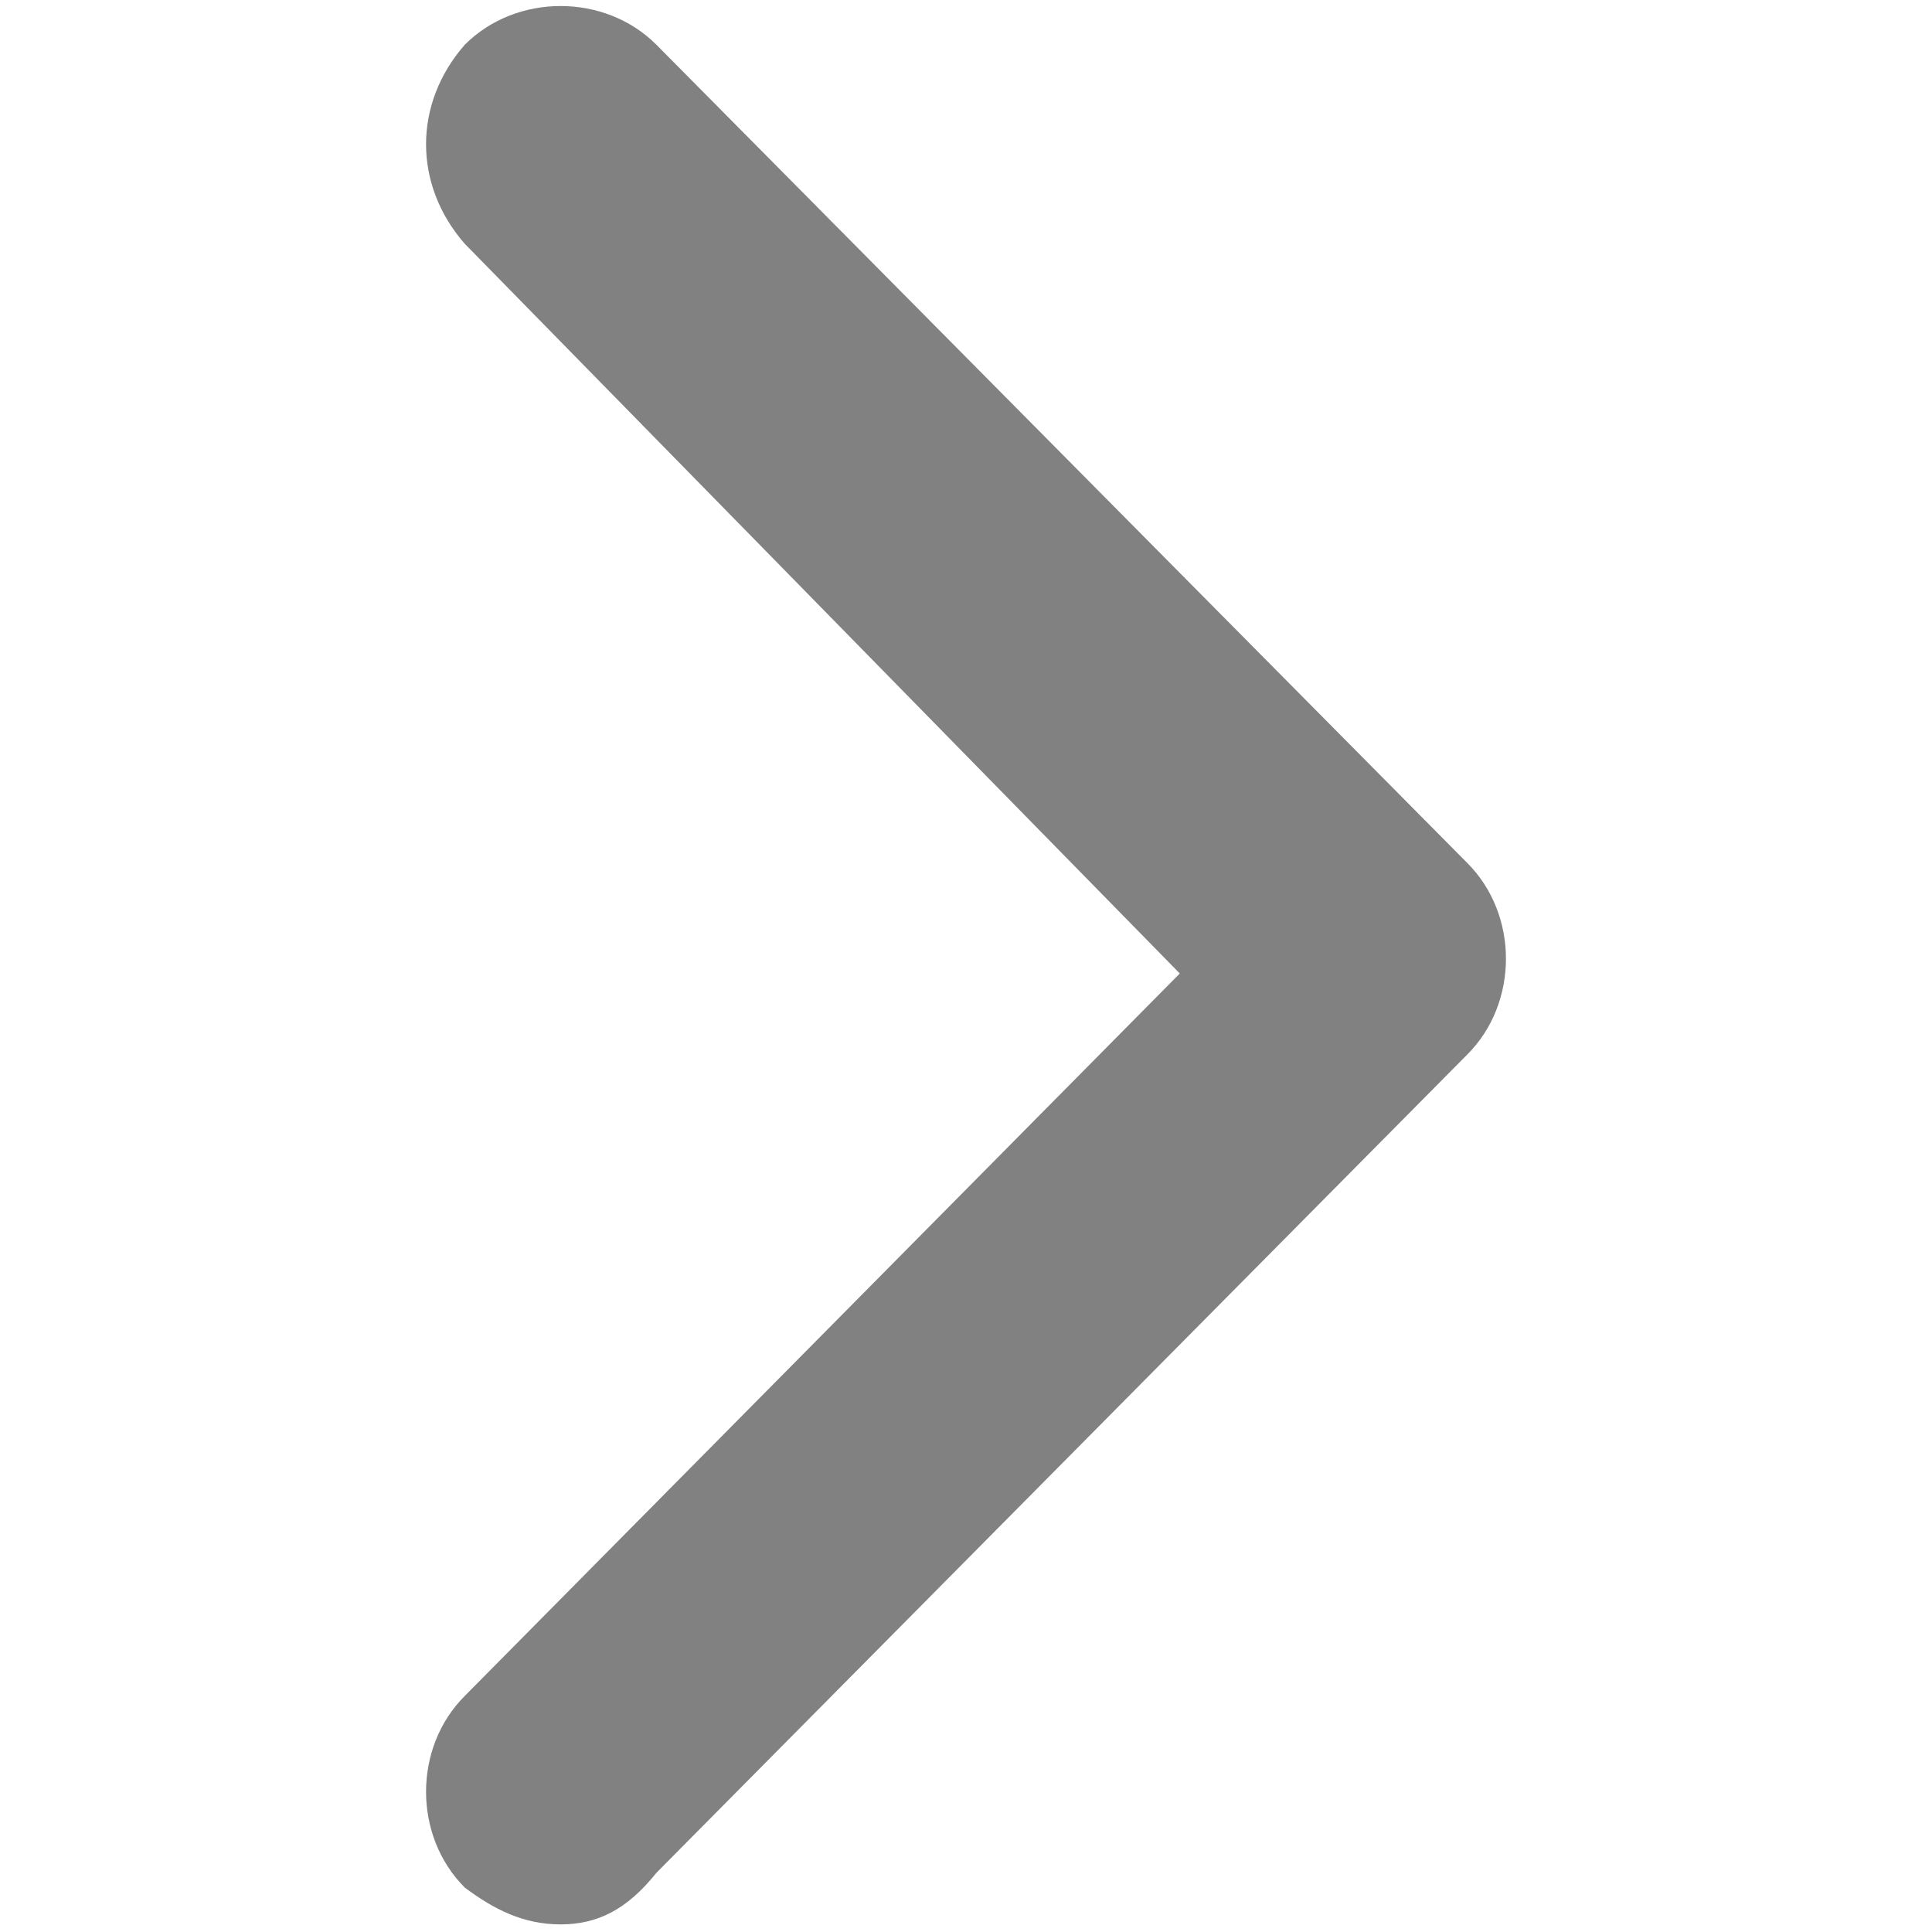
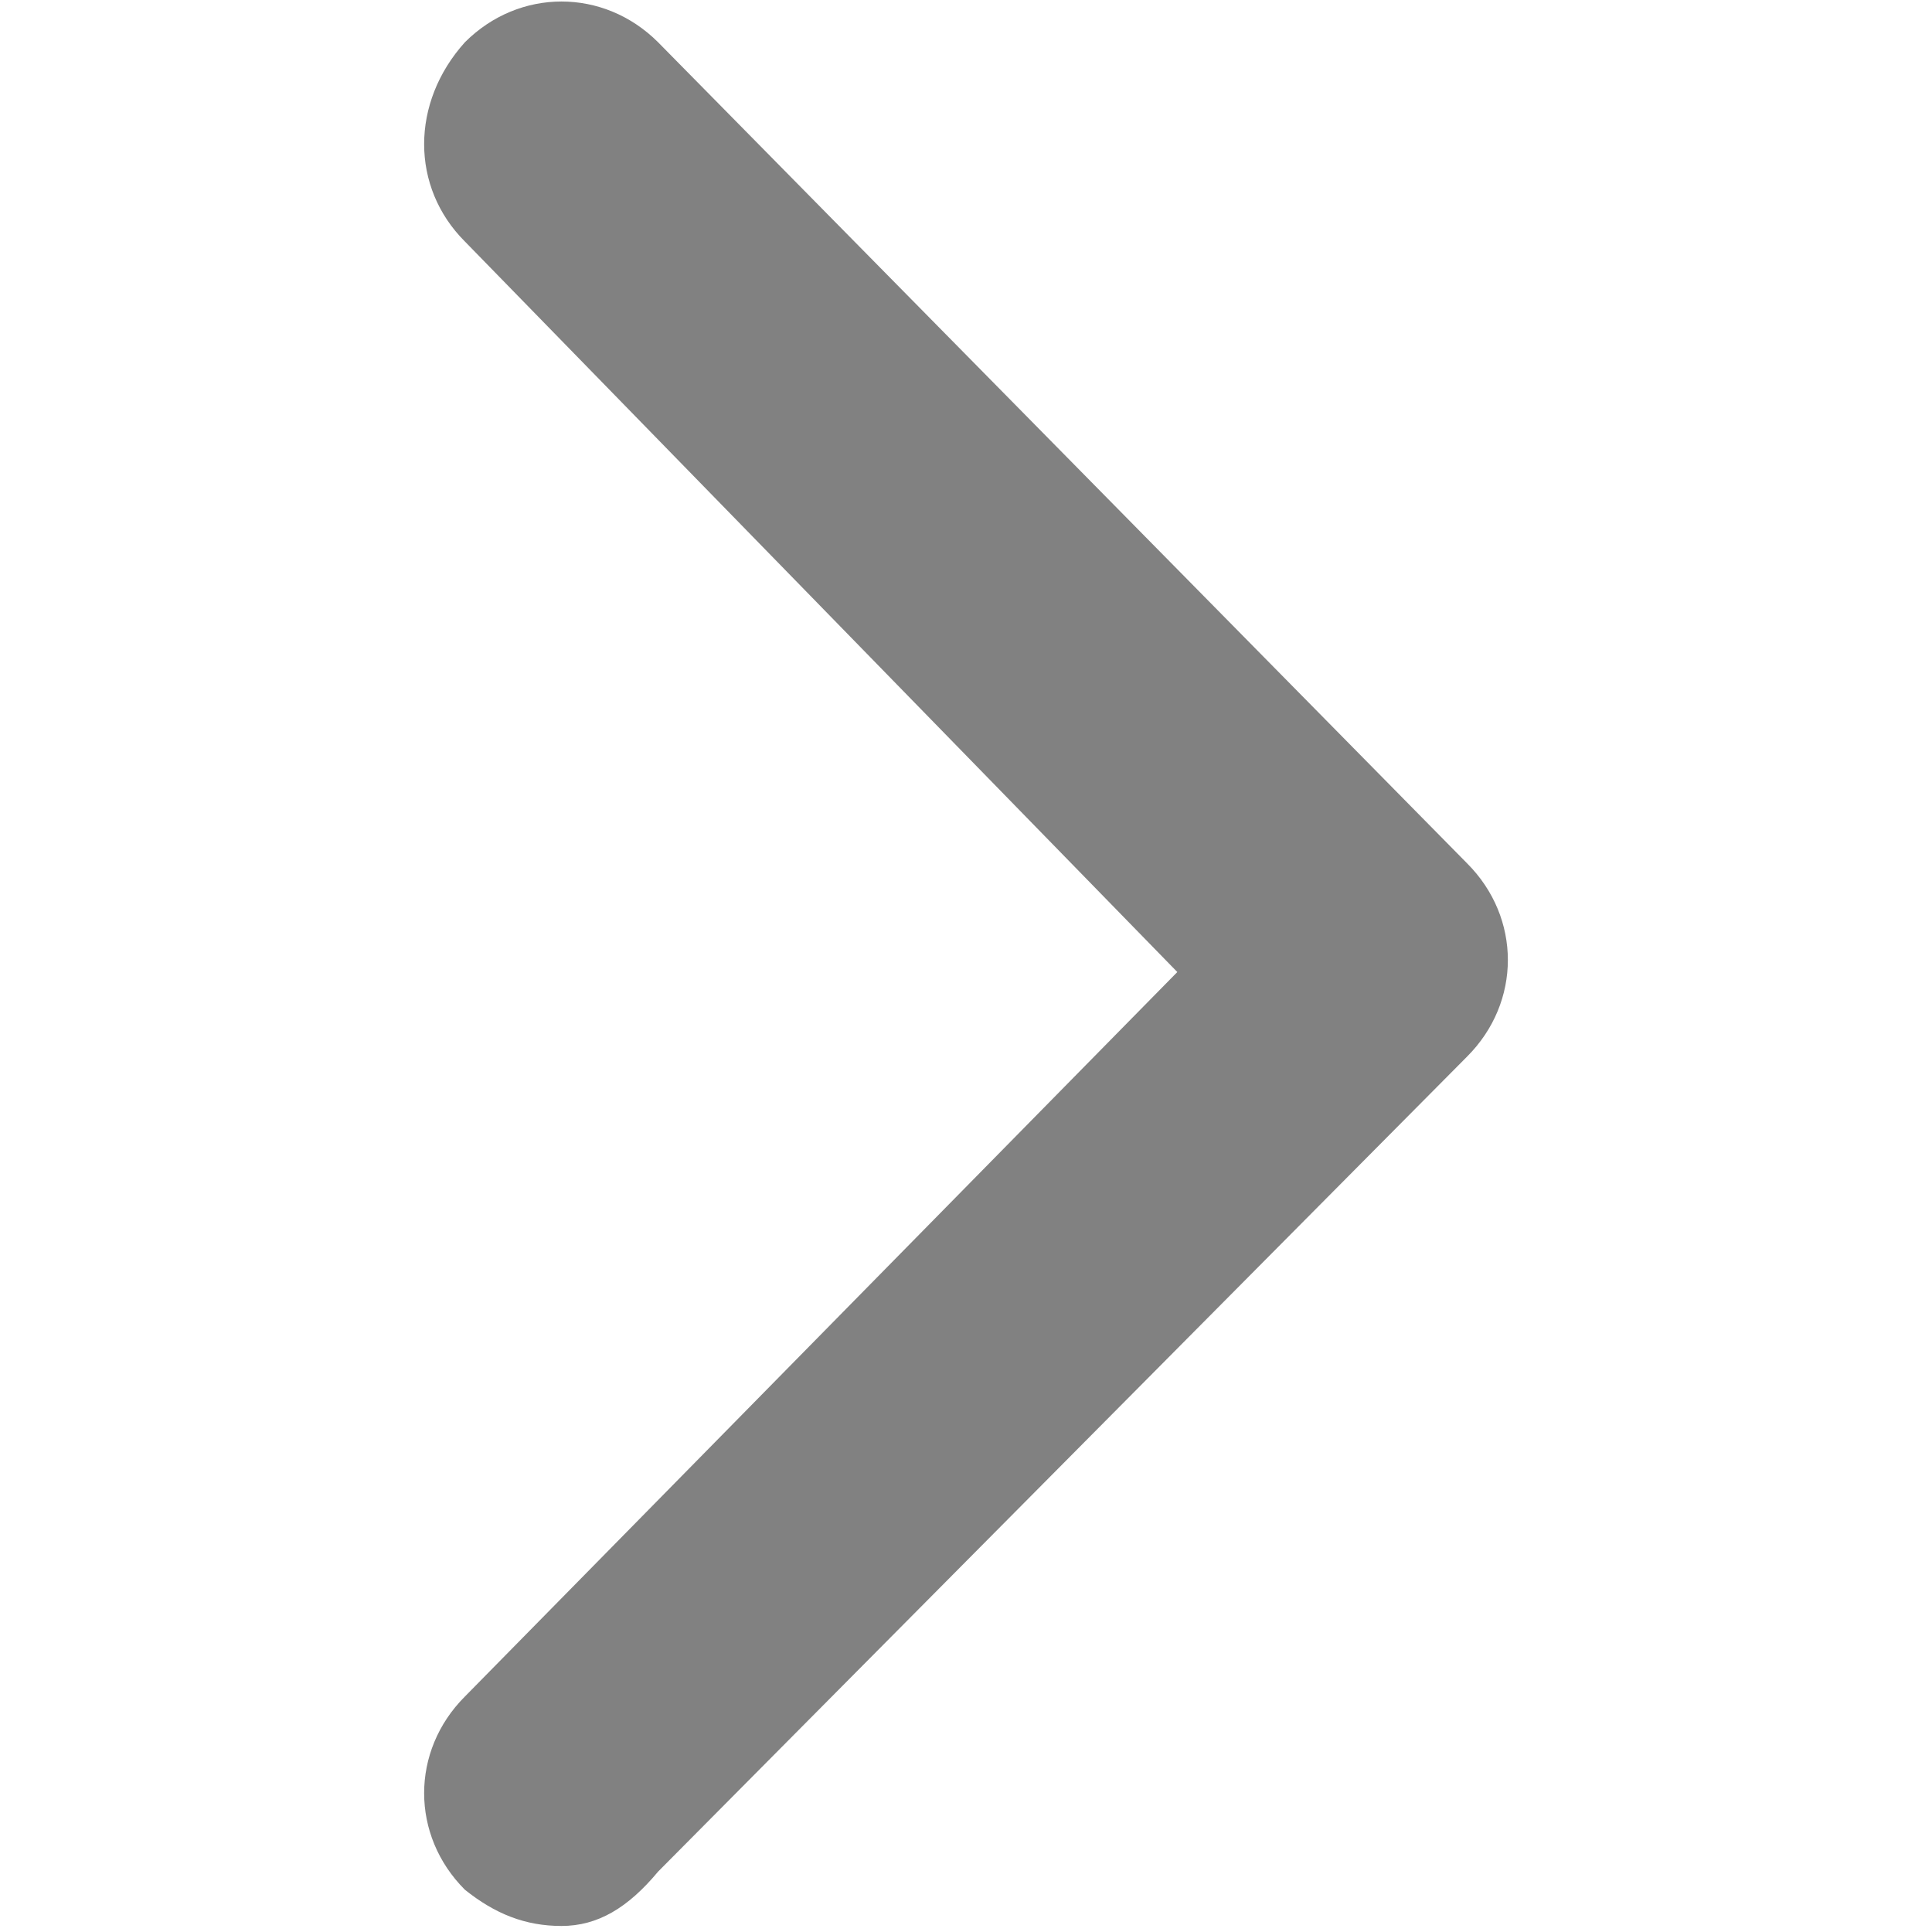
<svg xmlns="http://www.w3.org/2000/svg" version="1.1" id="Layer_1" x="0px" y="0px" width="32px" height="32px" viewBox="0 0 32 32" enable-background="new 0 0 32 32" xml:space="preserve">
-   <path fill="#818181" d="M7.698,0.741c0.854-0.855,2.32-0.855,3.174,0l13.43,13.552c0.855,0.854,0.855,2.32,0,3.174l-13.43,13.553  c-0.488,0.61-0.977,0.854-1.587,0.854c-0.611,0-1.099-0.244-1.587-0.61c-0.855-0.855-0.855-2.32,0-3.174l11.843-11.966L7.698,4.038  C6.843,3.061,6.843,1.718,7.698,0.741z" />
+   <path fill="#818181" d="M7.7,0.7c0.9-0.9,2.3-0.9,3.2,0l13.4,13.6c0.9,0.9,0.9,2.3,0,3.2L10.9,31c-0.5,0.6-1,0.9-1.6,0.9  c-0.6,0-1.1-0.2-1.6-0.6c-0.9-0.9-0.9-2.3,0-3.2l11.8-12L7.7,4C6.8,3.1,6.8,1.7,7.7,0.7z" />
</svg>
